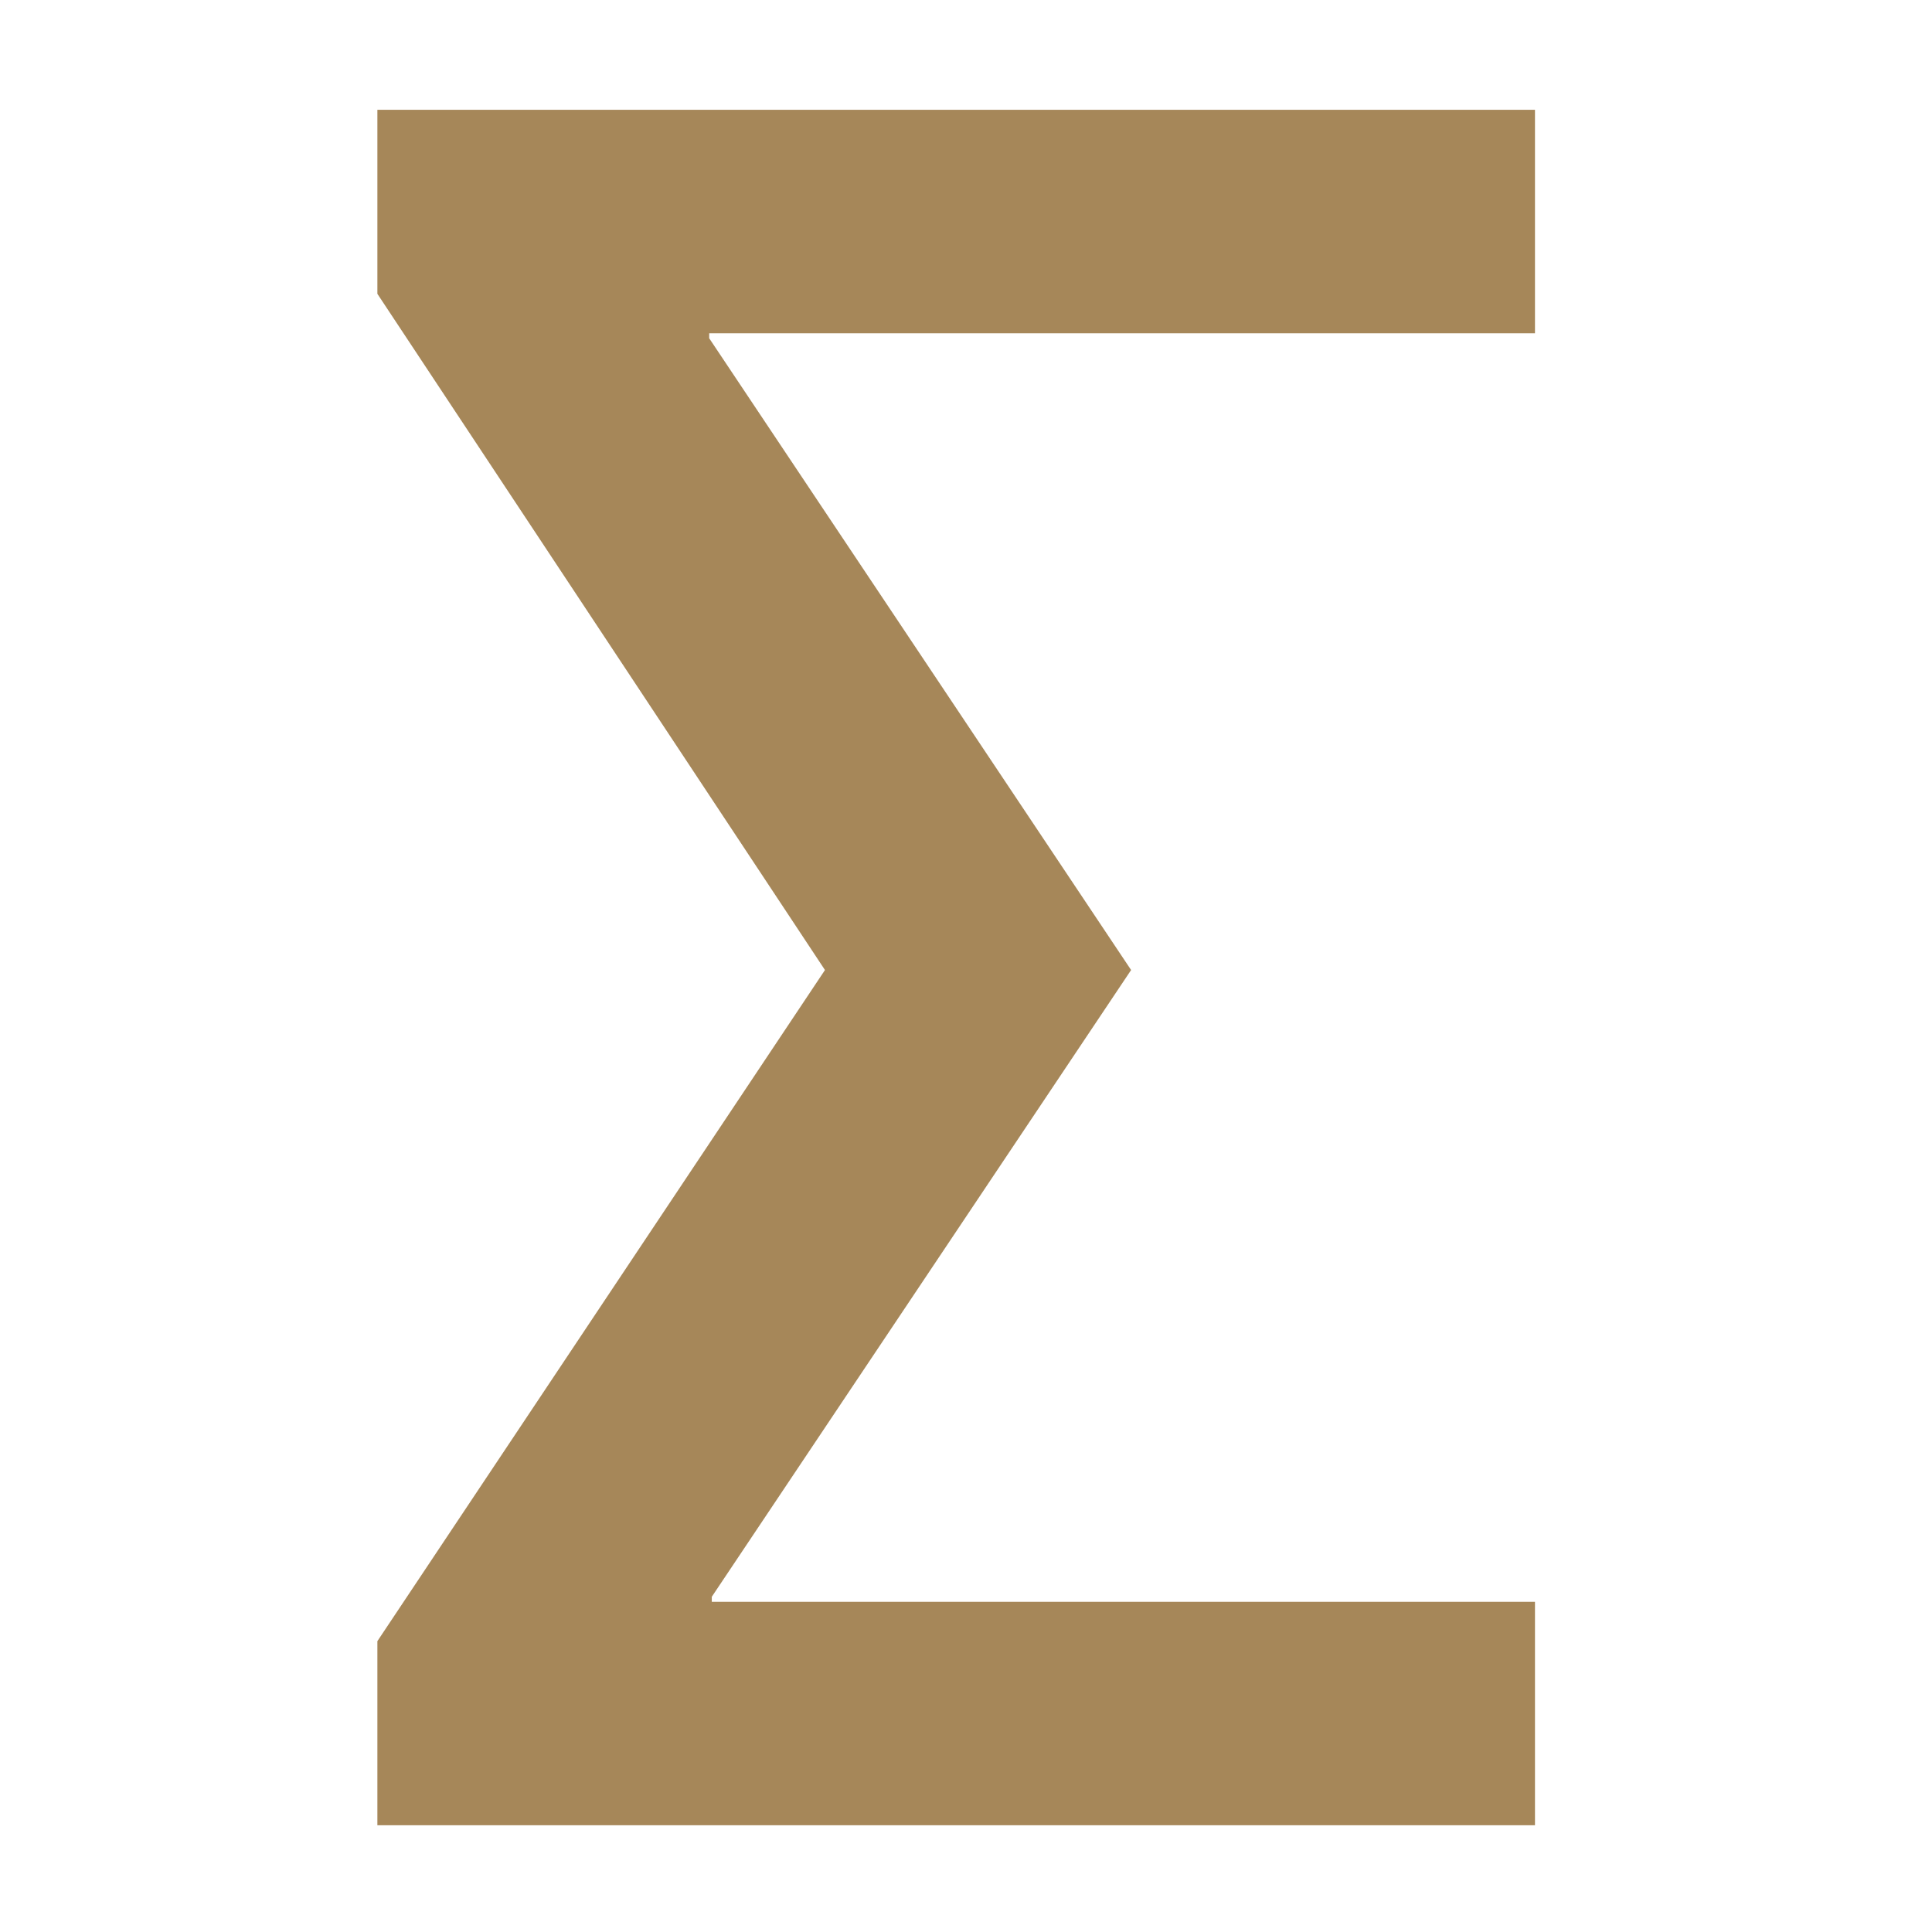
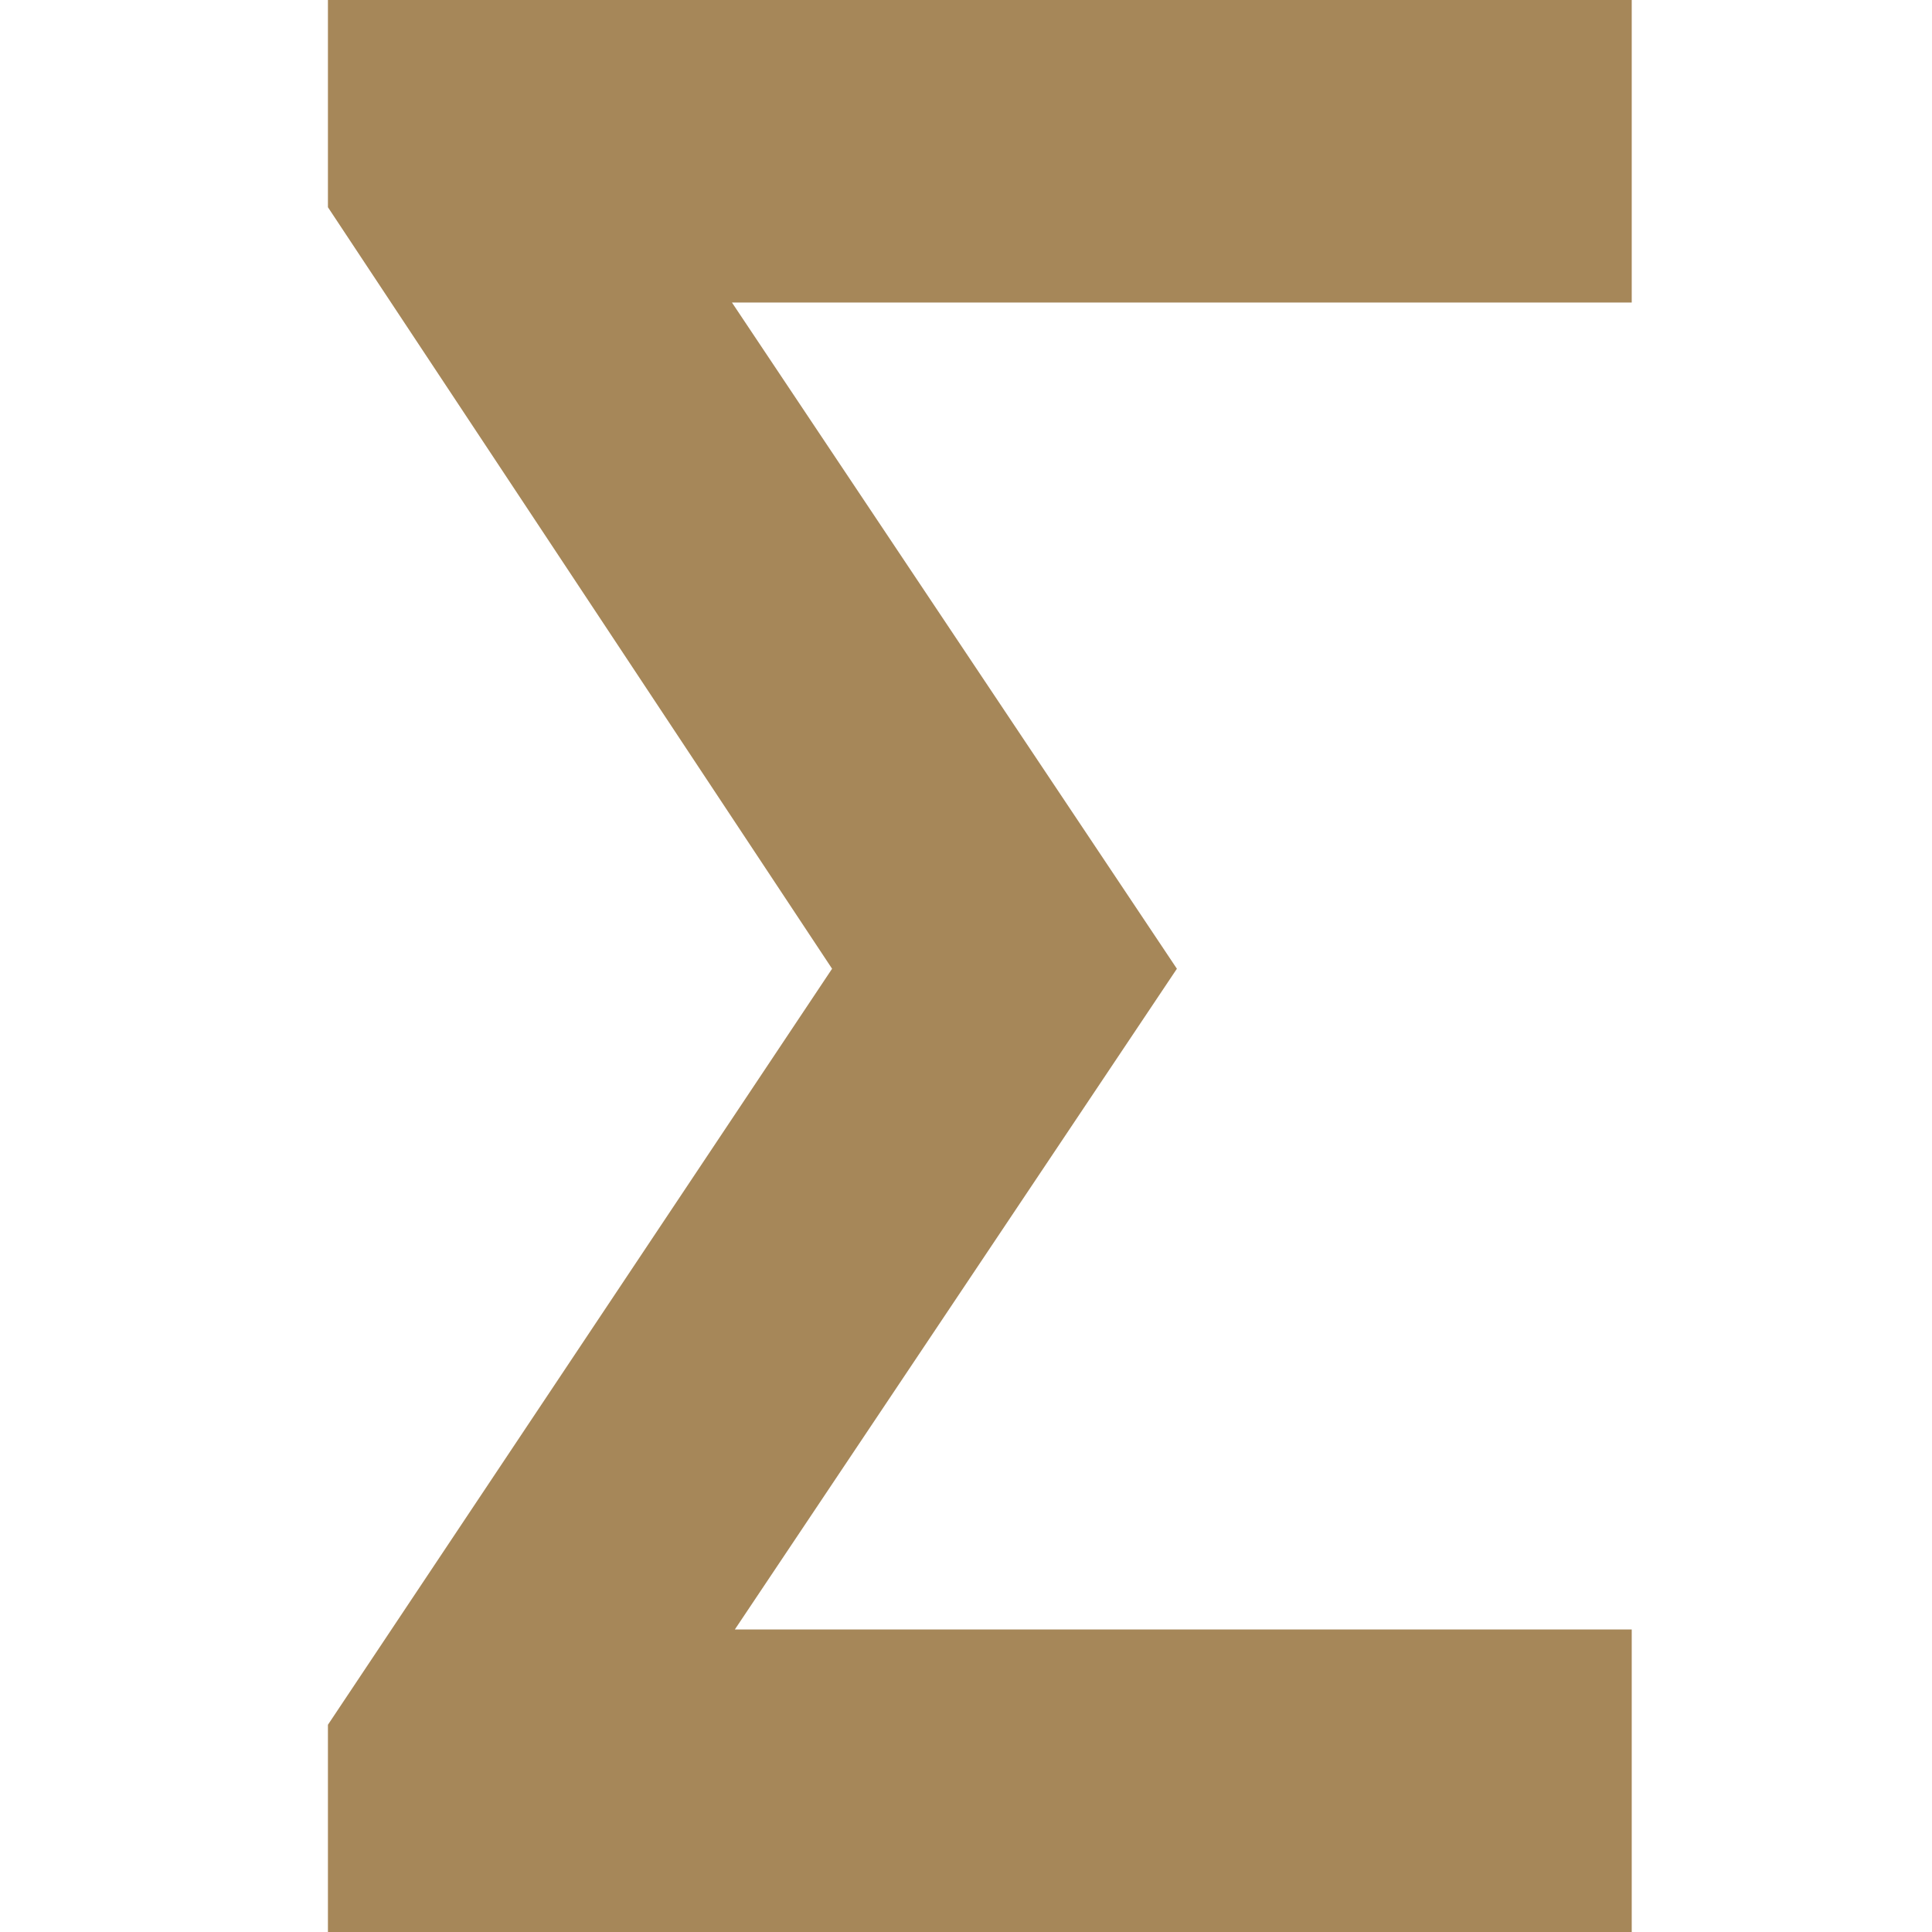
- <svg xmlns="http://www.w3.org/2000/svg" version="1.1" baseProfile="full" width="24" height="24" viewBox="0 0 24.00 24.00" enable-background="new 0 0 24.00 24.00" xml:space="preserve">
-   <g>
-     <path fill="#A68759" fill-opacity="1" stroke-width="0.2" stroke-linejoin="round" d="M 8.81,4.202L 8.81,4.14L 19.068,4.14L 19.068,1.364L 4.688,1.364L 4.688,3.65L 10.248,12.05L 4.688,20.387L 4.688,22.674L 19.068,22.674L 19.068,19.898L 8.842,19.898L 8.842,19.836L 14.051,12.05L 8.81,4.202 Z " />
-   </g>
+ <svg xmlns="http://www.w3.org/2000/svg" version="1.1" baseProfile="full" width="19" height="19" viewBox="0 0 19.00 19.00" enable-background="new 0 0 19.00 19.00" xml:space="preserve">
+   <path fill="#A68759" fill-opacity="1" stroke-width="0.2" stroke-linejoin="round" d="M 6.901,2.53L 6.901,2.975L 16.047,2.975L 16.047,1.90735e-006L 3.225,1.90735e-006L 3.225,2.038L 8.183,9.527L 3.225,16.962L 3.225,19L 16.047,19L 16.047,16.025L 6.929,16.025L 6.929,16.47L 11.574,9.527L 6.901,2.53 Z " />
</svg>
